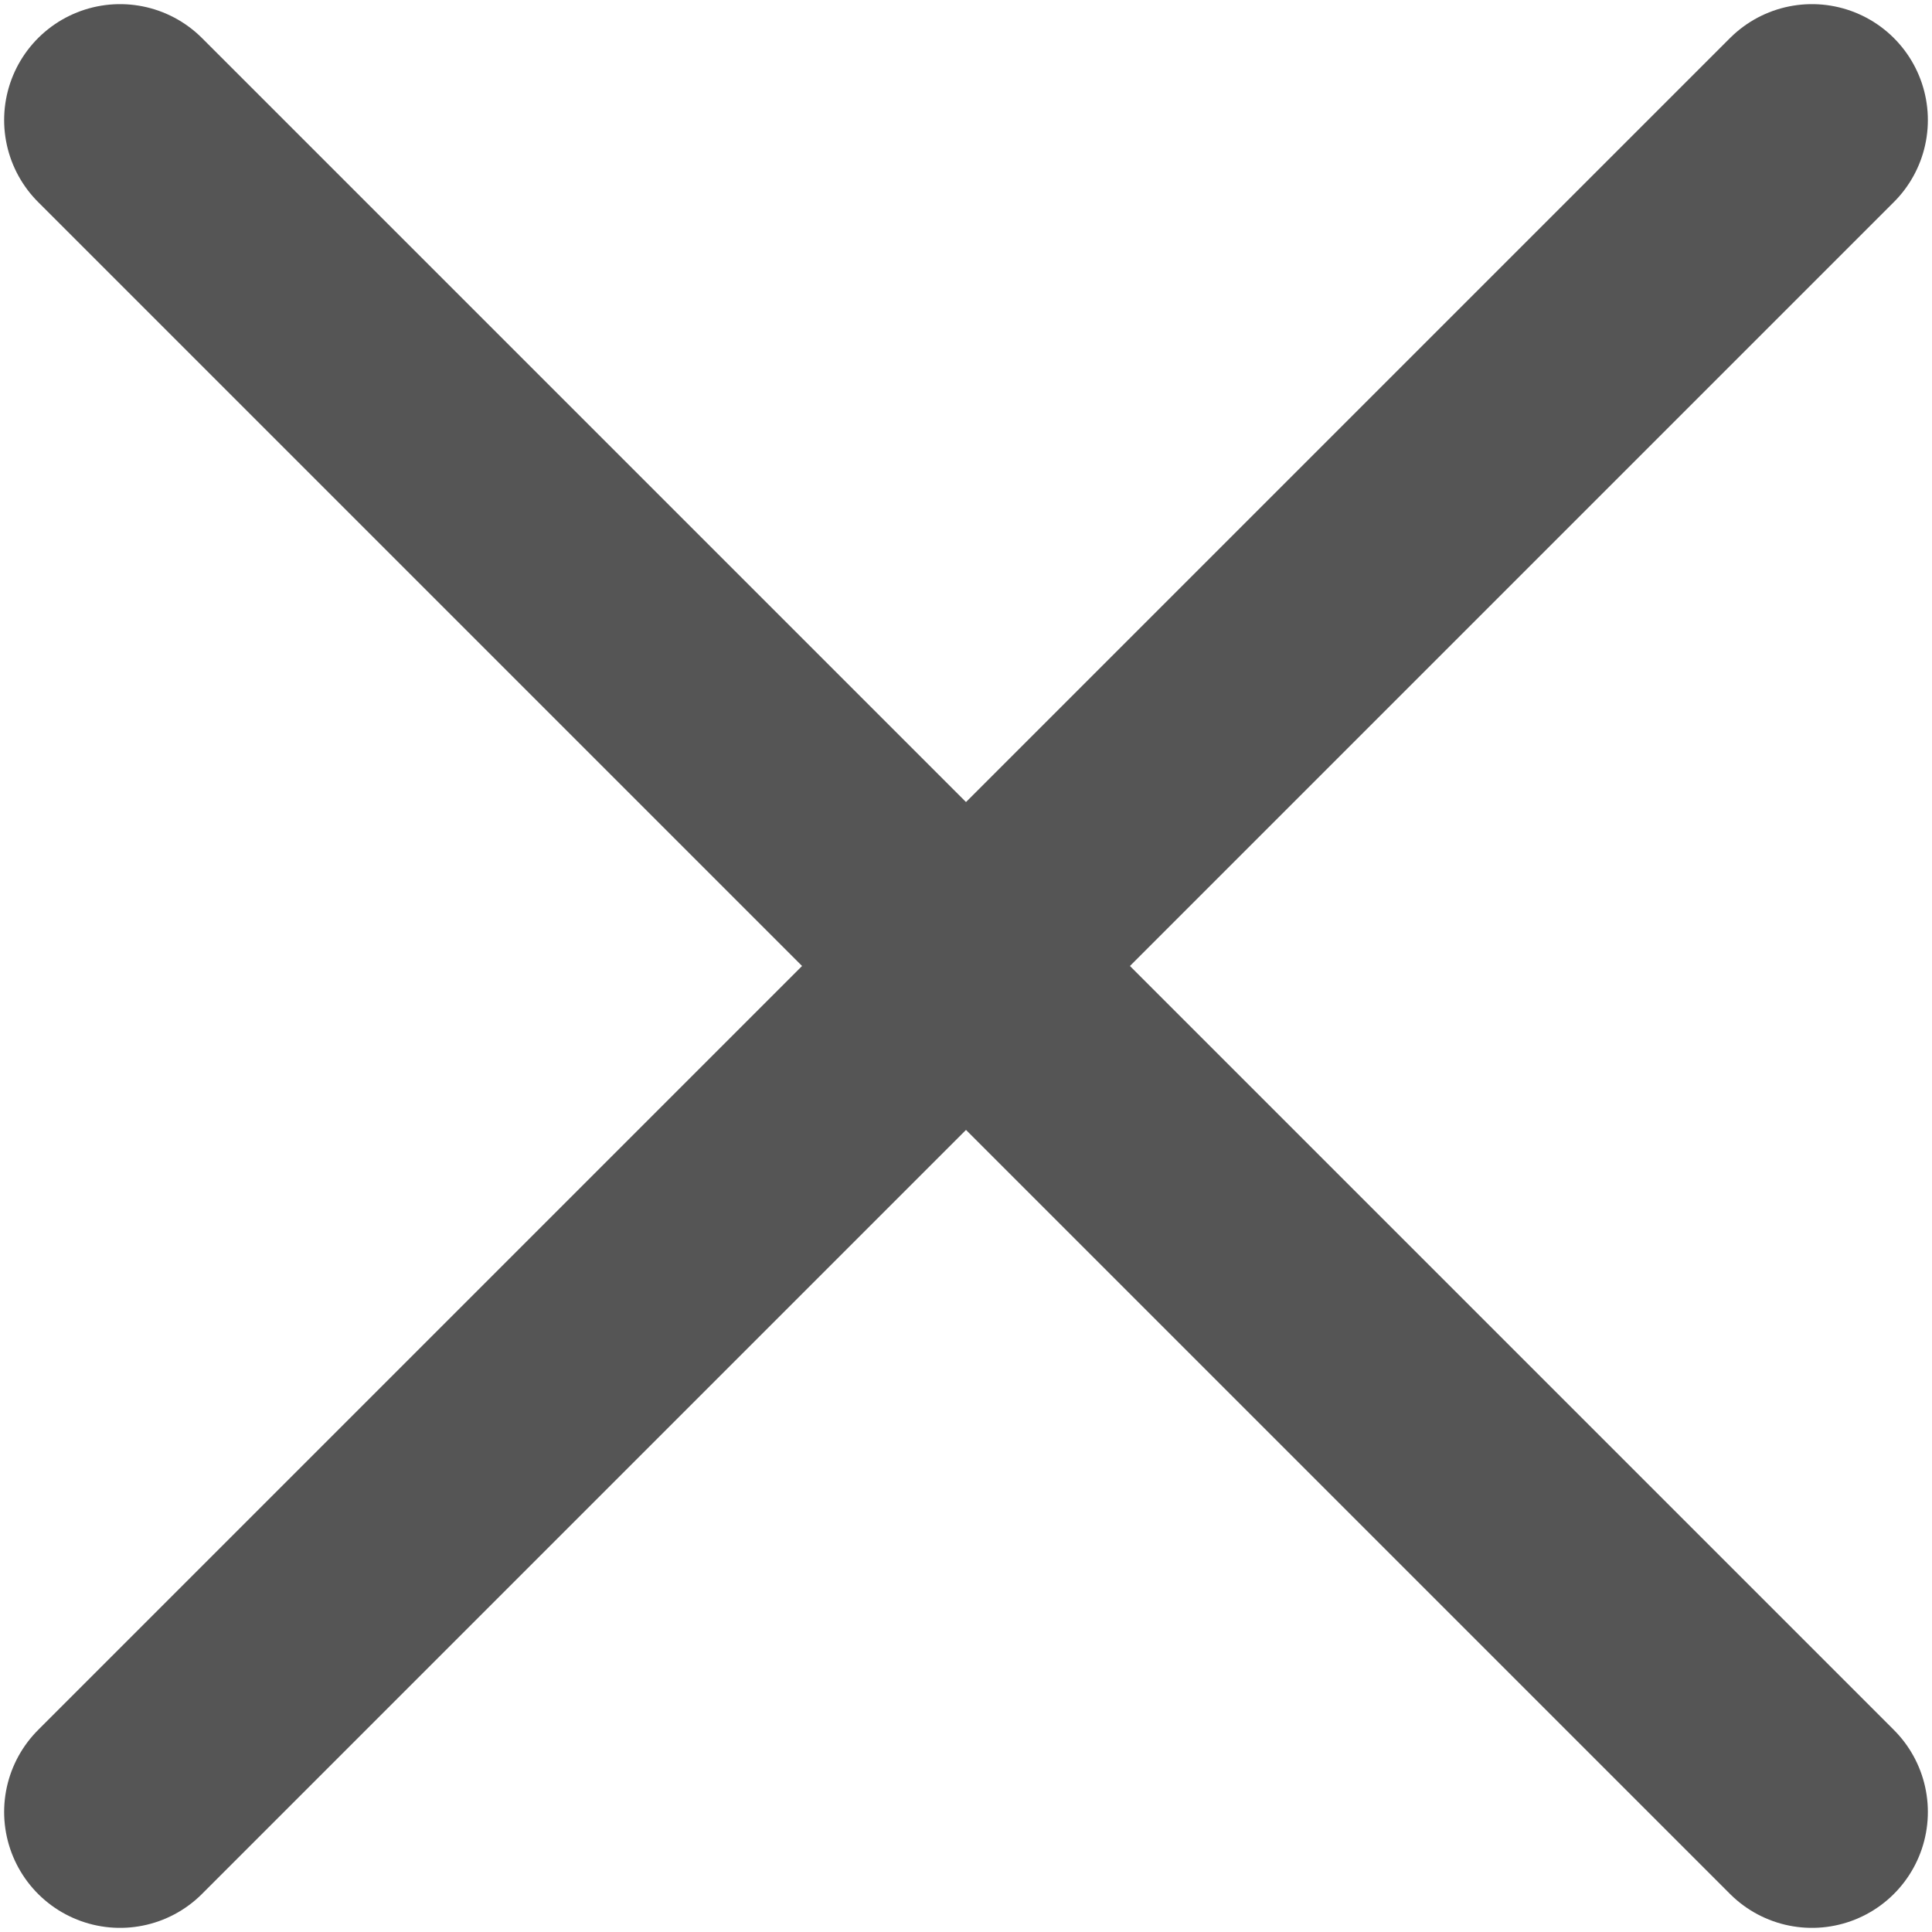
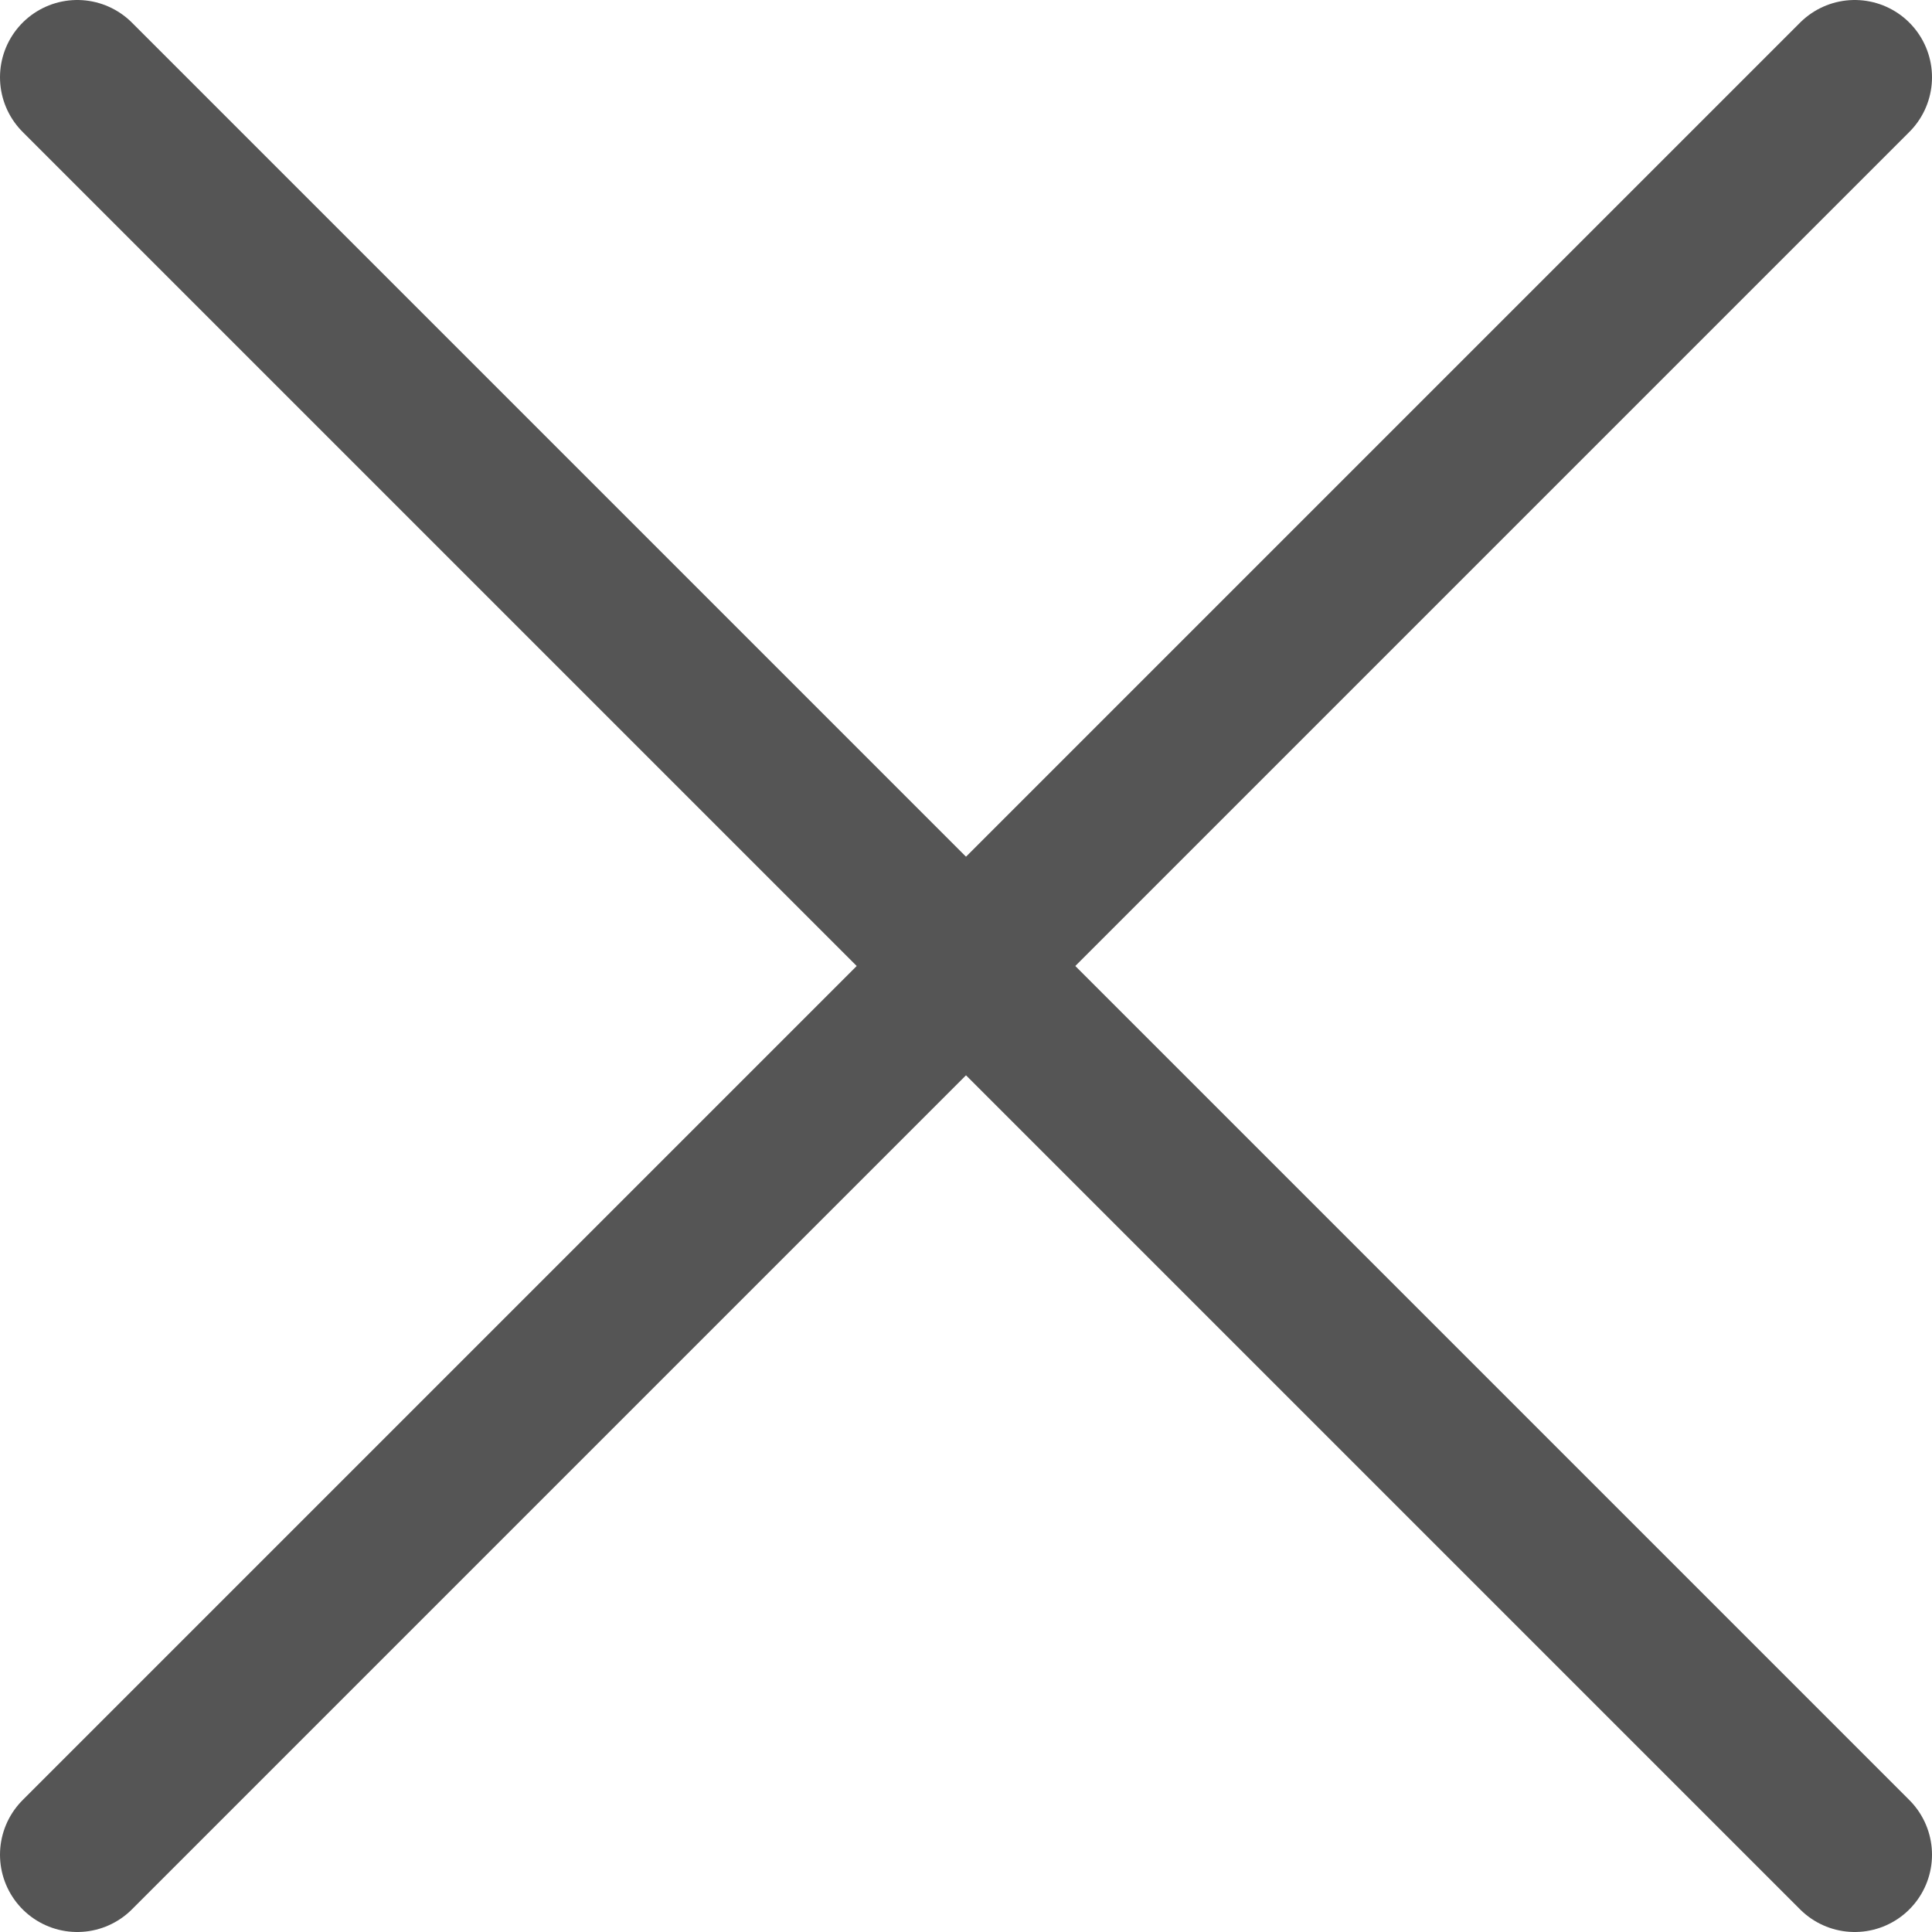
<svg xmlns="http://www.w3.org/2000/svg" width="50mm" height="50mm" viewBox="0 0 50 50" version="1.1" id="svg1">
  <defs id="defs1" />
-   <path style="fill:#000000;stroke:#555555;stroke-width:6;stroke-linecap:round;stroke-dasharray:none;stroke-opacity:1" d="M 46.893,46.893 3.107,3.107" id="path1-8" />
-   <path style="fill:#000000;stroke:#555555;stroke-width:6;stroke-linecap:round;stroke-dasharray:none;stroke-opacity:1" d="M 3.107,46.893 46.893,3.107" id="path1-8-7" />
+   <path style="fill:#000000;stroke:#555555;stroke-width:4;stroke-linecap:round;stroke-dasharray:none;stroke-opacity:1" d="M 48,48 2,2" id="path1-8" />
+   <path style="fill:#000000;stroke:#555555;stroke-width:4;stroke-linecap:round;stroke-dasharray:none;stroke-opacity:1" d="M 2,48 48,2" id="path1-8-7" />
</svg>
